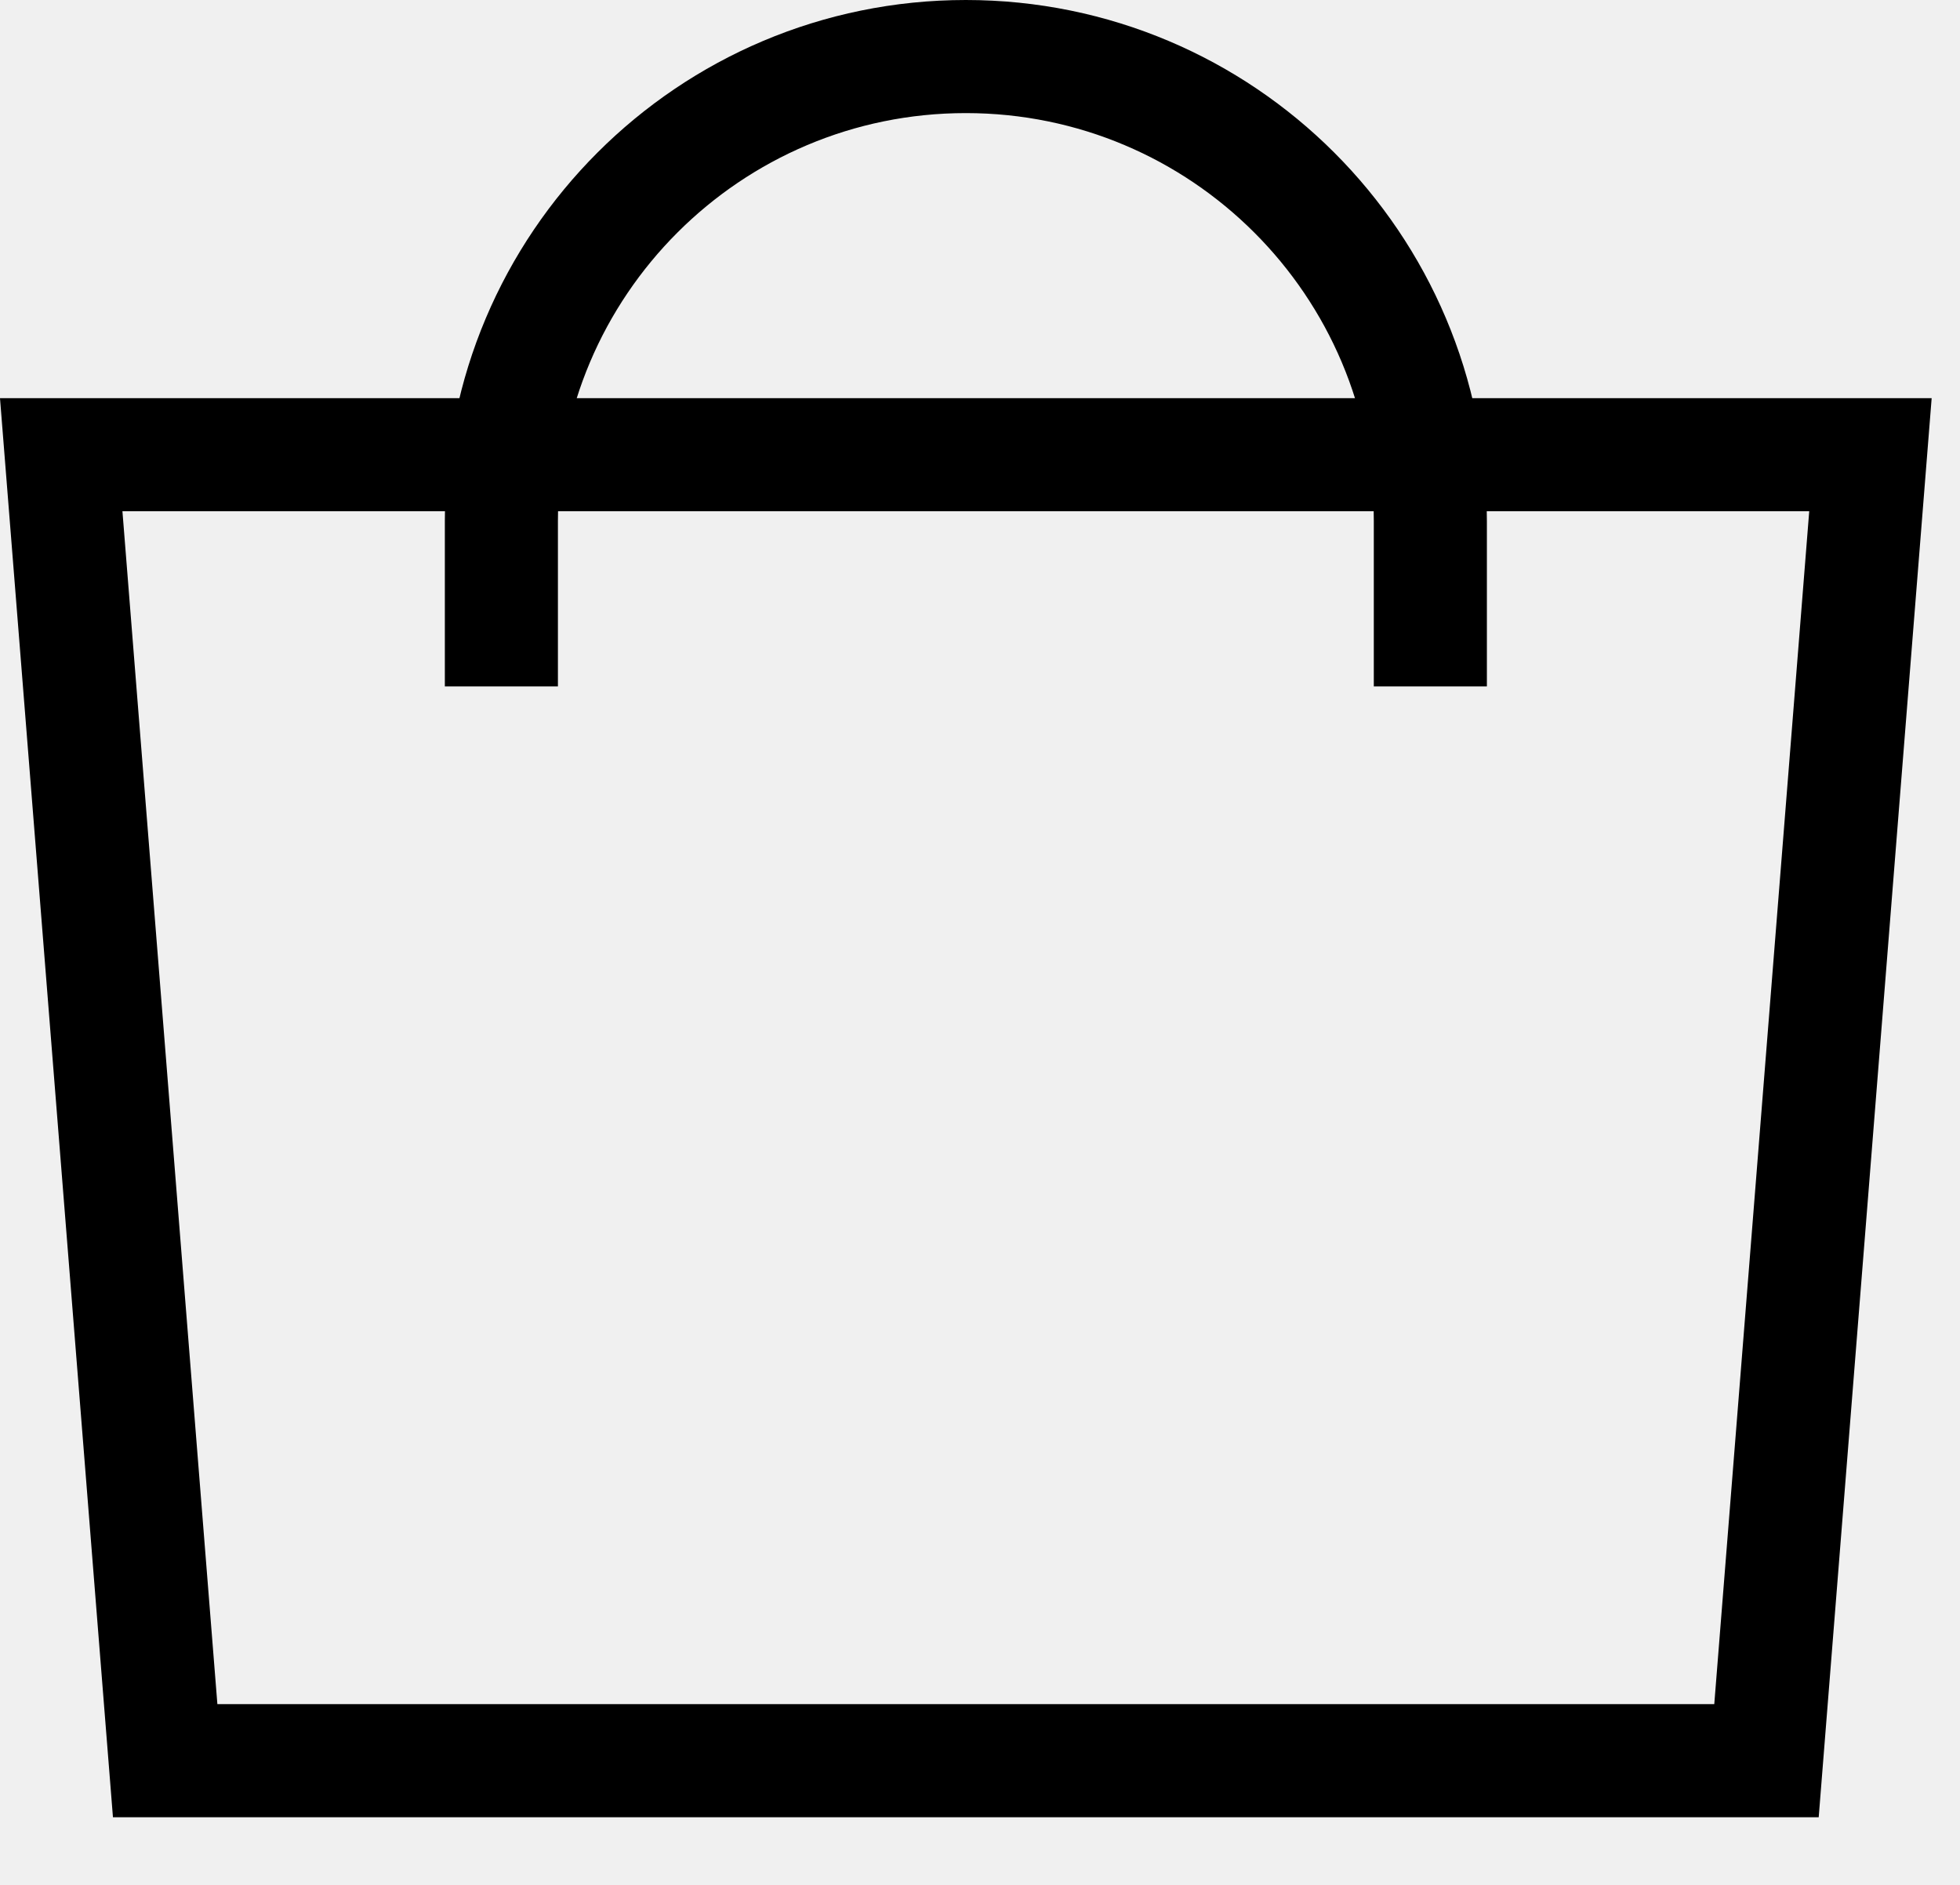
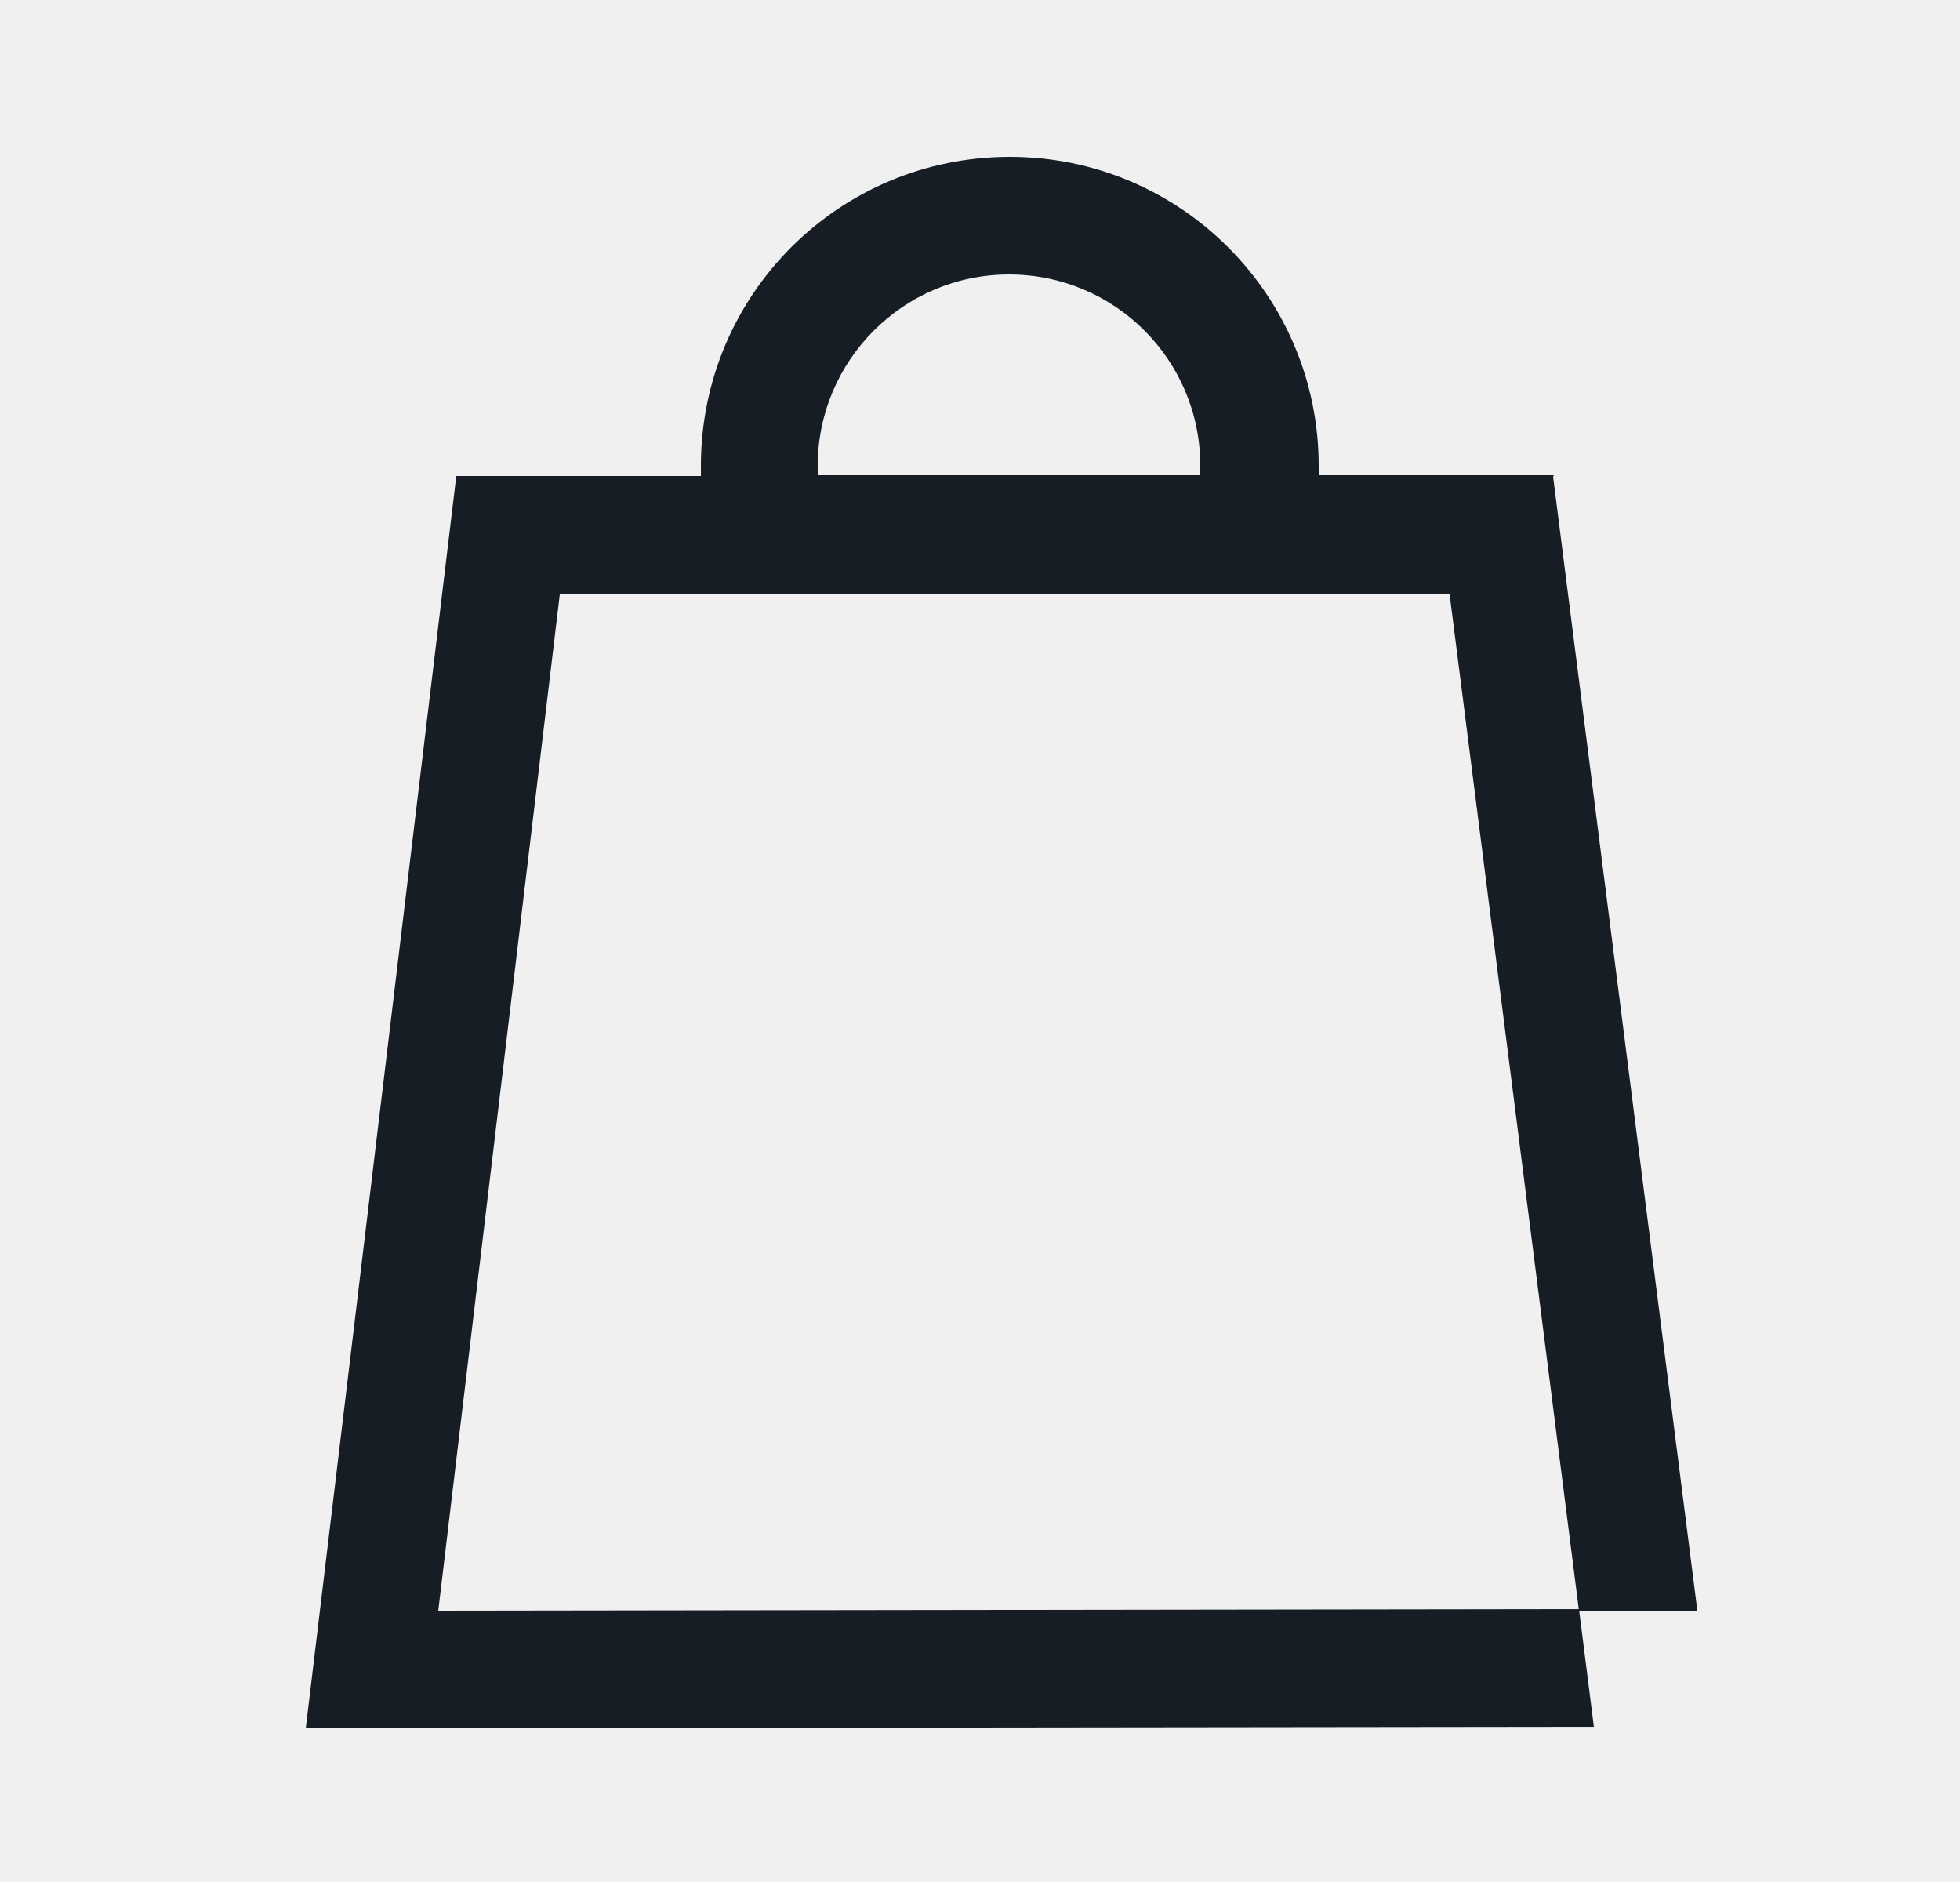
- <svg xmlns="http://www.w3.org/2000/svg" width="26" height="25" viewBox="0 0 26 25" fill="none">
-   <path d="M18.974 8.354V6.911C18.974 3.508 16.215 0.75 12.812 0.75C9.41 0.75 6.651 3.508 6.651 6.911V8.354" stroke="black" stroke-width="1.5" stroke-linecap="square" stroke-linejoin="round" />
-   <path fill-rule="evenodd" clip-rule="evenodd" d="M23.433 23.353L24.812 6.031L0.812 6.031L2.191 23.353L23.433 23.353Z" stroke="black" stroke-width="1.5" stroke-linecap="round" />
+ <svg xmlns="http://www.w3.org/2000/svg" width="25" height="24" fill="none">
+   <g clip-path="url(#a)">
+     <path d="M19.82 6.06h-3v-.12c0-2.17-1.76-3.94-3.94-3.94-2.18 0-3.94 1.76-3.94 3.94v.13H5.82L3.9 22.04l16.43-.02-.19-1.5-14.55.02L7.14 7.58h11.35l1.65 12.96h1.51L19.81 6.08l.01-.02Zm-4.51 0h-4.88v-.12c0-1.34 1.09-2.44 2.44-2.44 1.35 0 2.44 1.09 2.44 2.44v.12Z" fill="#161D24" />
+   </g>
+   <defs>
+     <clipPath id="a">
+       <path fill="#fff" transform="translate(3.9 2)" d="M0 0h17.76v20.04H0z" />
+     </clipPath>
+   </defs>
</svg>
